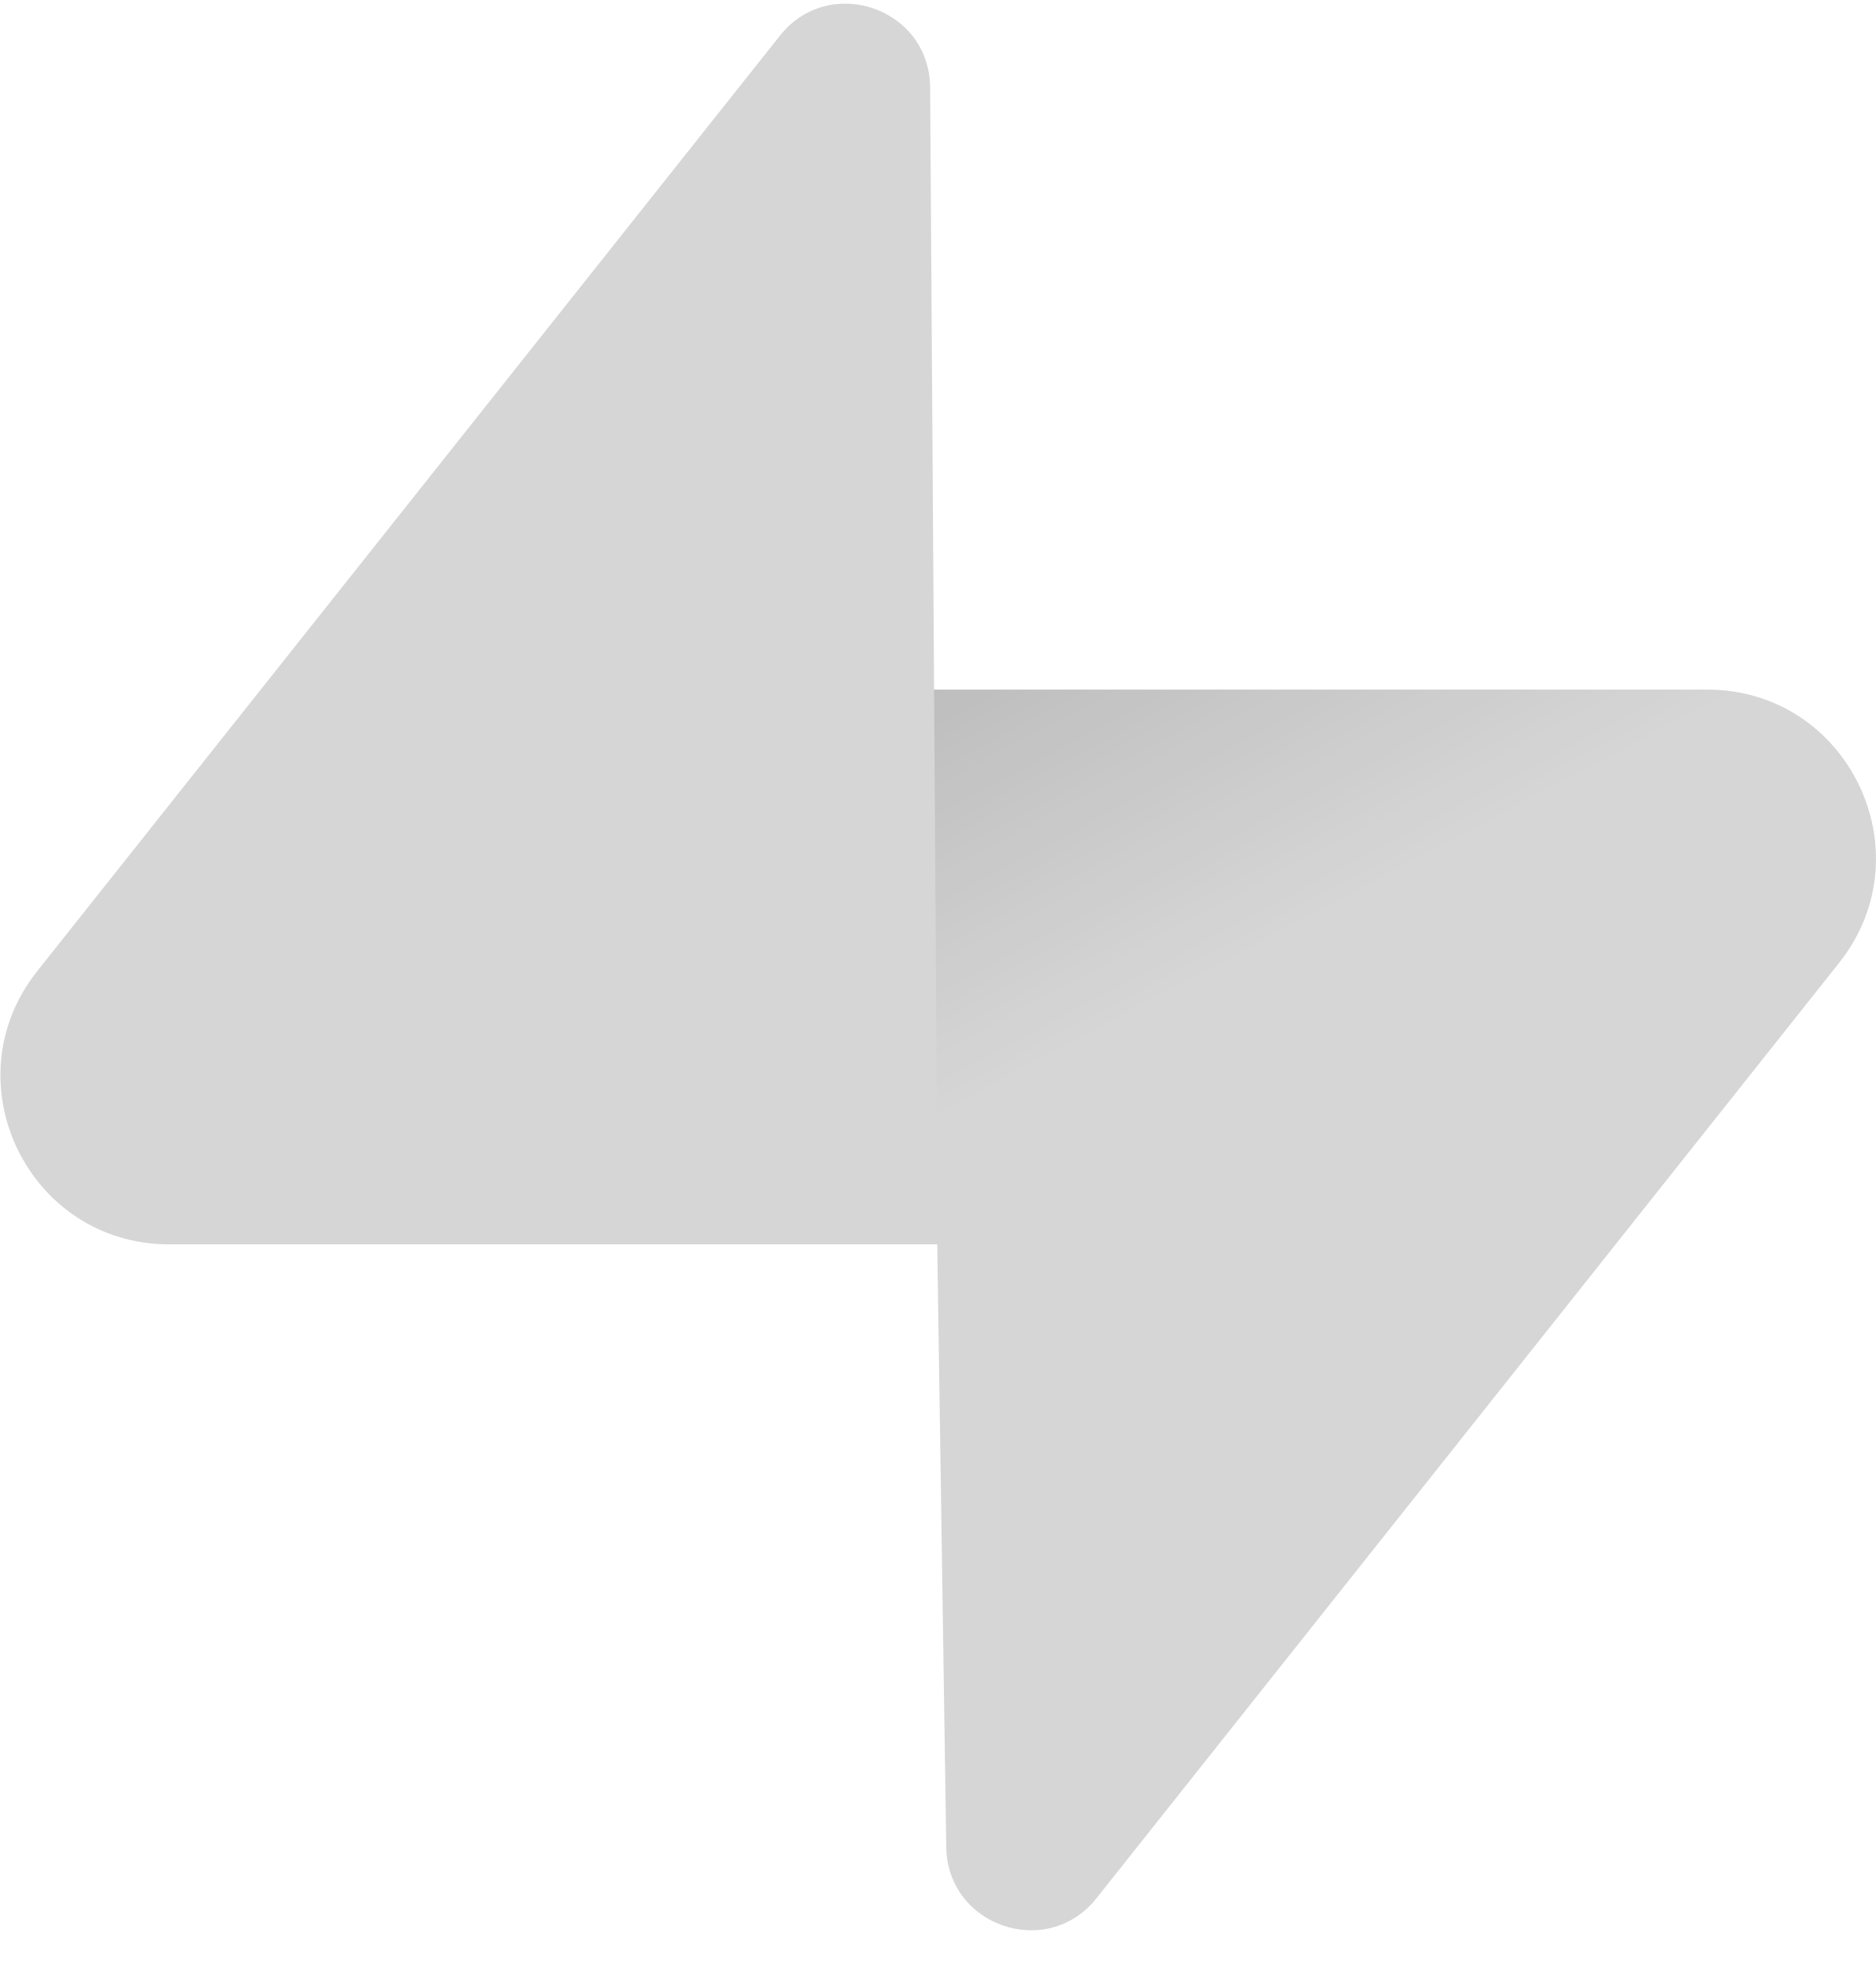
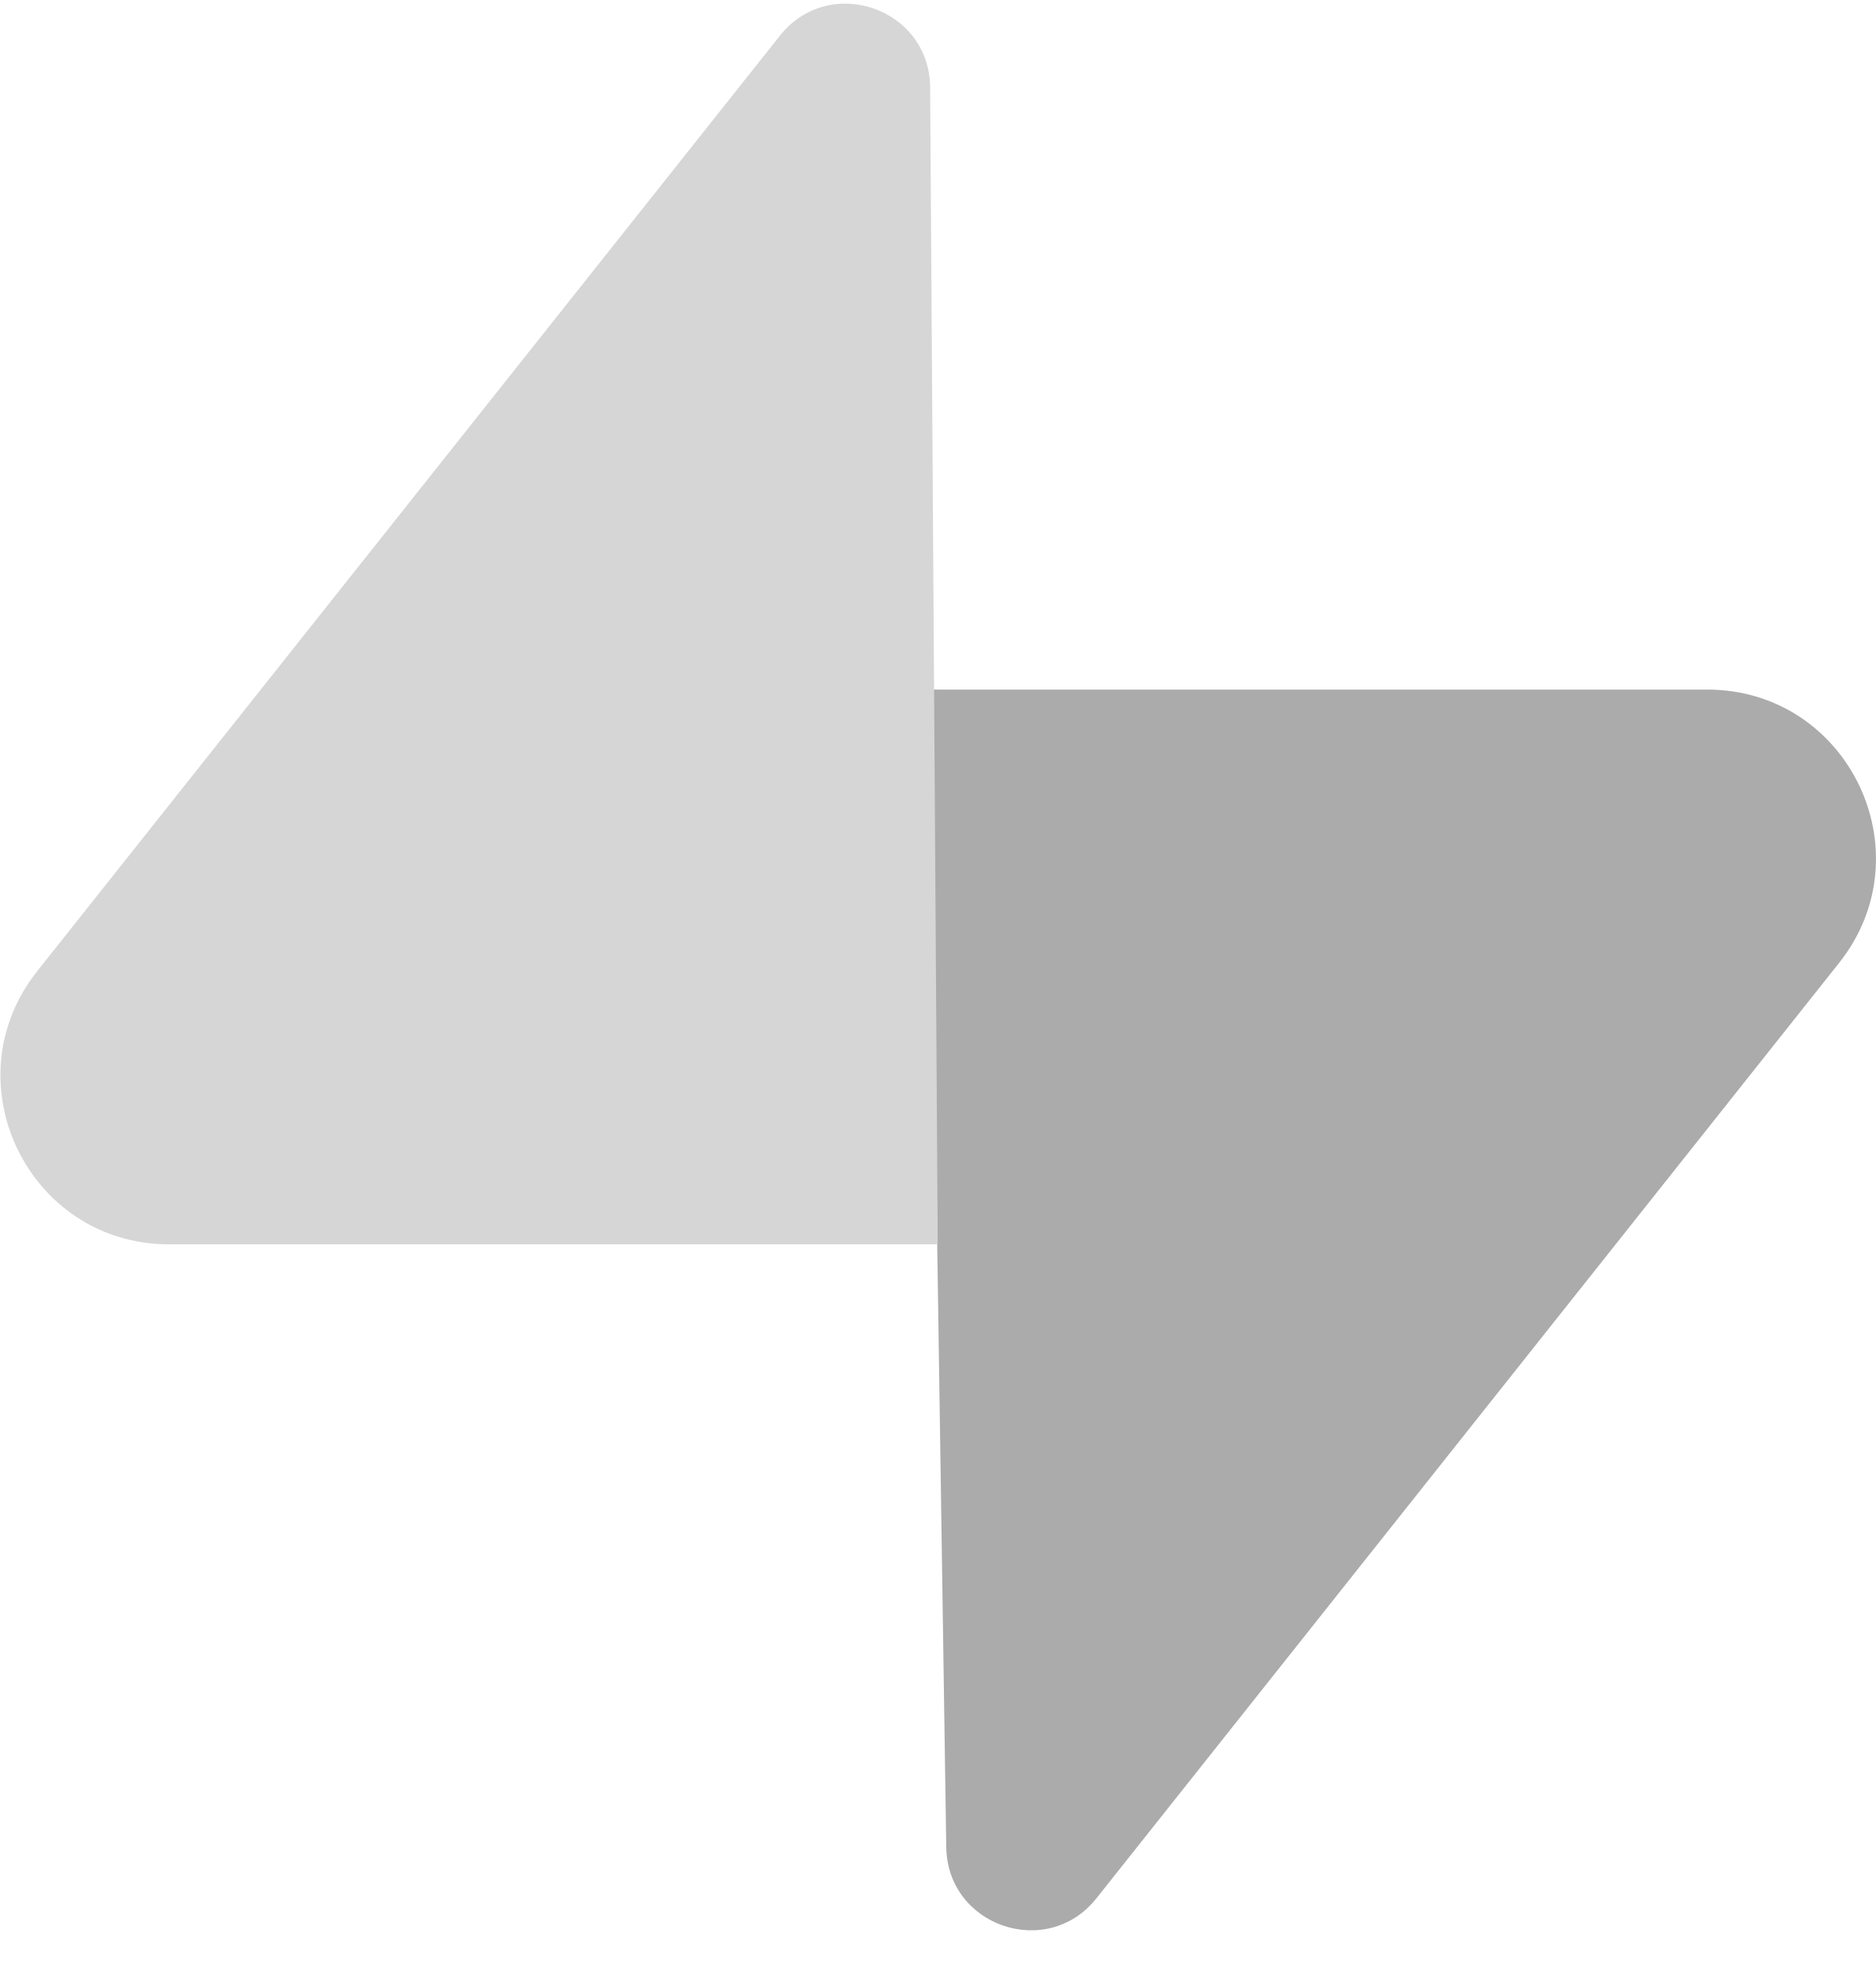
<svg xmlns="http://www.w3.org/2000/svg" width="60" height="63" viewBox="0 0 60 63" fill="none">
  <path d="M35.068 60.707C33.494 62.689 30.303 61.603 30.265 59.072L29.71 22.053H54.602C59.111 22.053 61.625 27.26 58.822 30.791L35.068 60.707Z" fill="#D6D6D6" />
  <path d="M35.068 60.707C33.494 62.689 30.303 61.603 30.265 59.072L29.71 22.053H54.602C59.111 22.053 61.625 27.26 58.822 30.791L35.068 60.707Z" fill="url(#paint0_linear_6_317)" fill-opacity="0.2" />
  <path d="M24.945 1.14C26.519 -0.842 29.711 0.244 29.749 2.775L29.992 39.794H5.412C0.903 39.794 -1.612 34.587 1.192 31.055L24.945 1.14Z" fill="#D6D6D6" />
  <defs>
    <linearGradient id="paint0_linear_6_317" x1="19.902" y1="16.832" x2="29.991" y2="35.824" gradientUnits="userSpaceOnUse">
      <stop />
-       <stop offset="1" stop-opacity="0" />
+       <stop offset="1" stopOpacity="0" />
    </linearGradient>
  </defs>
</svg>
